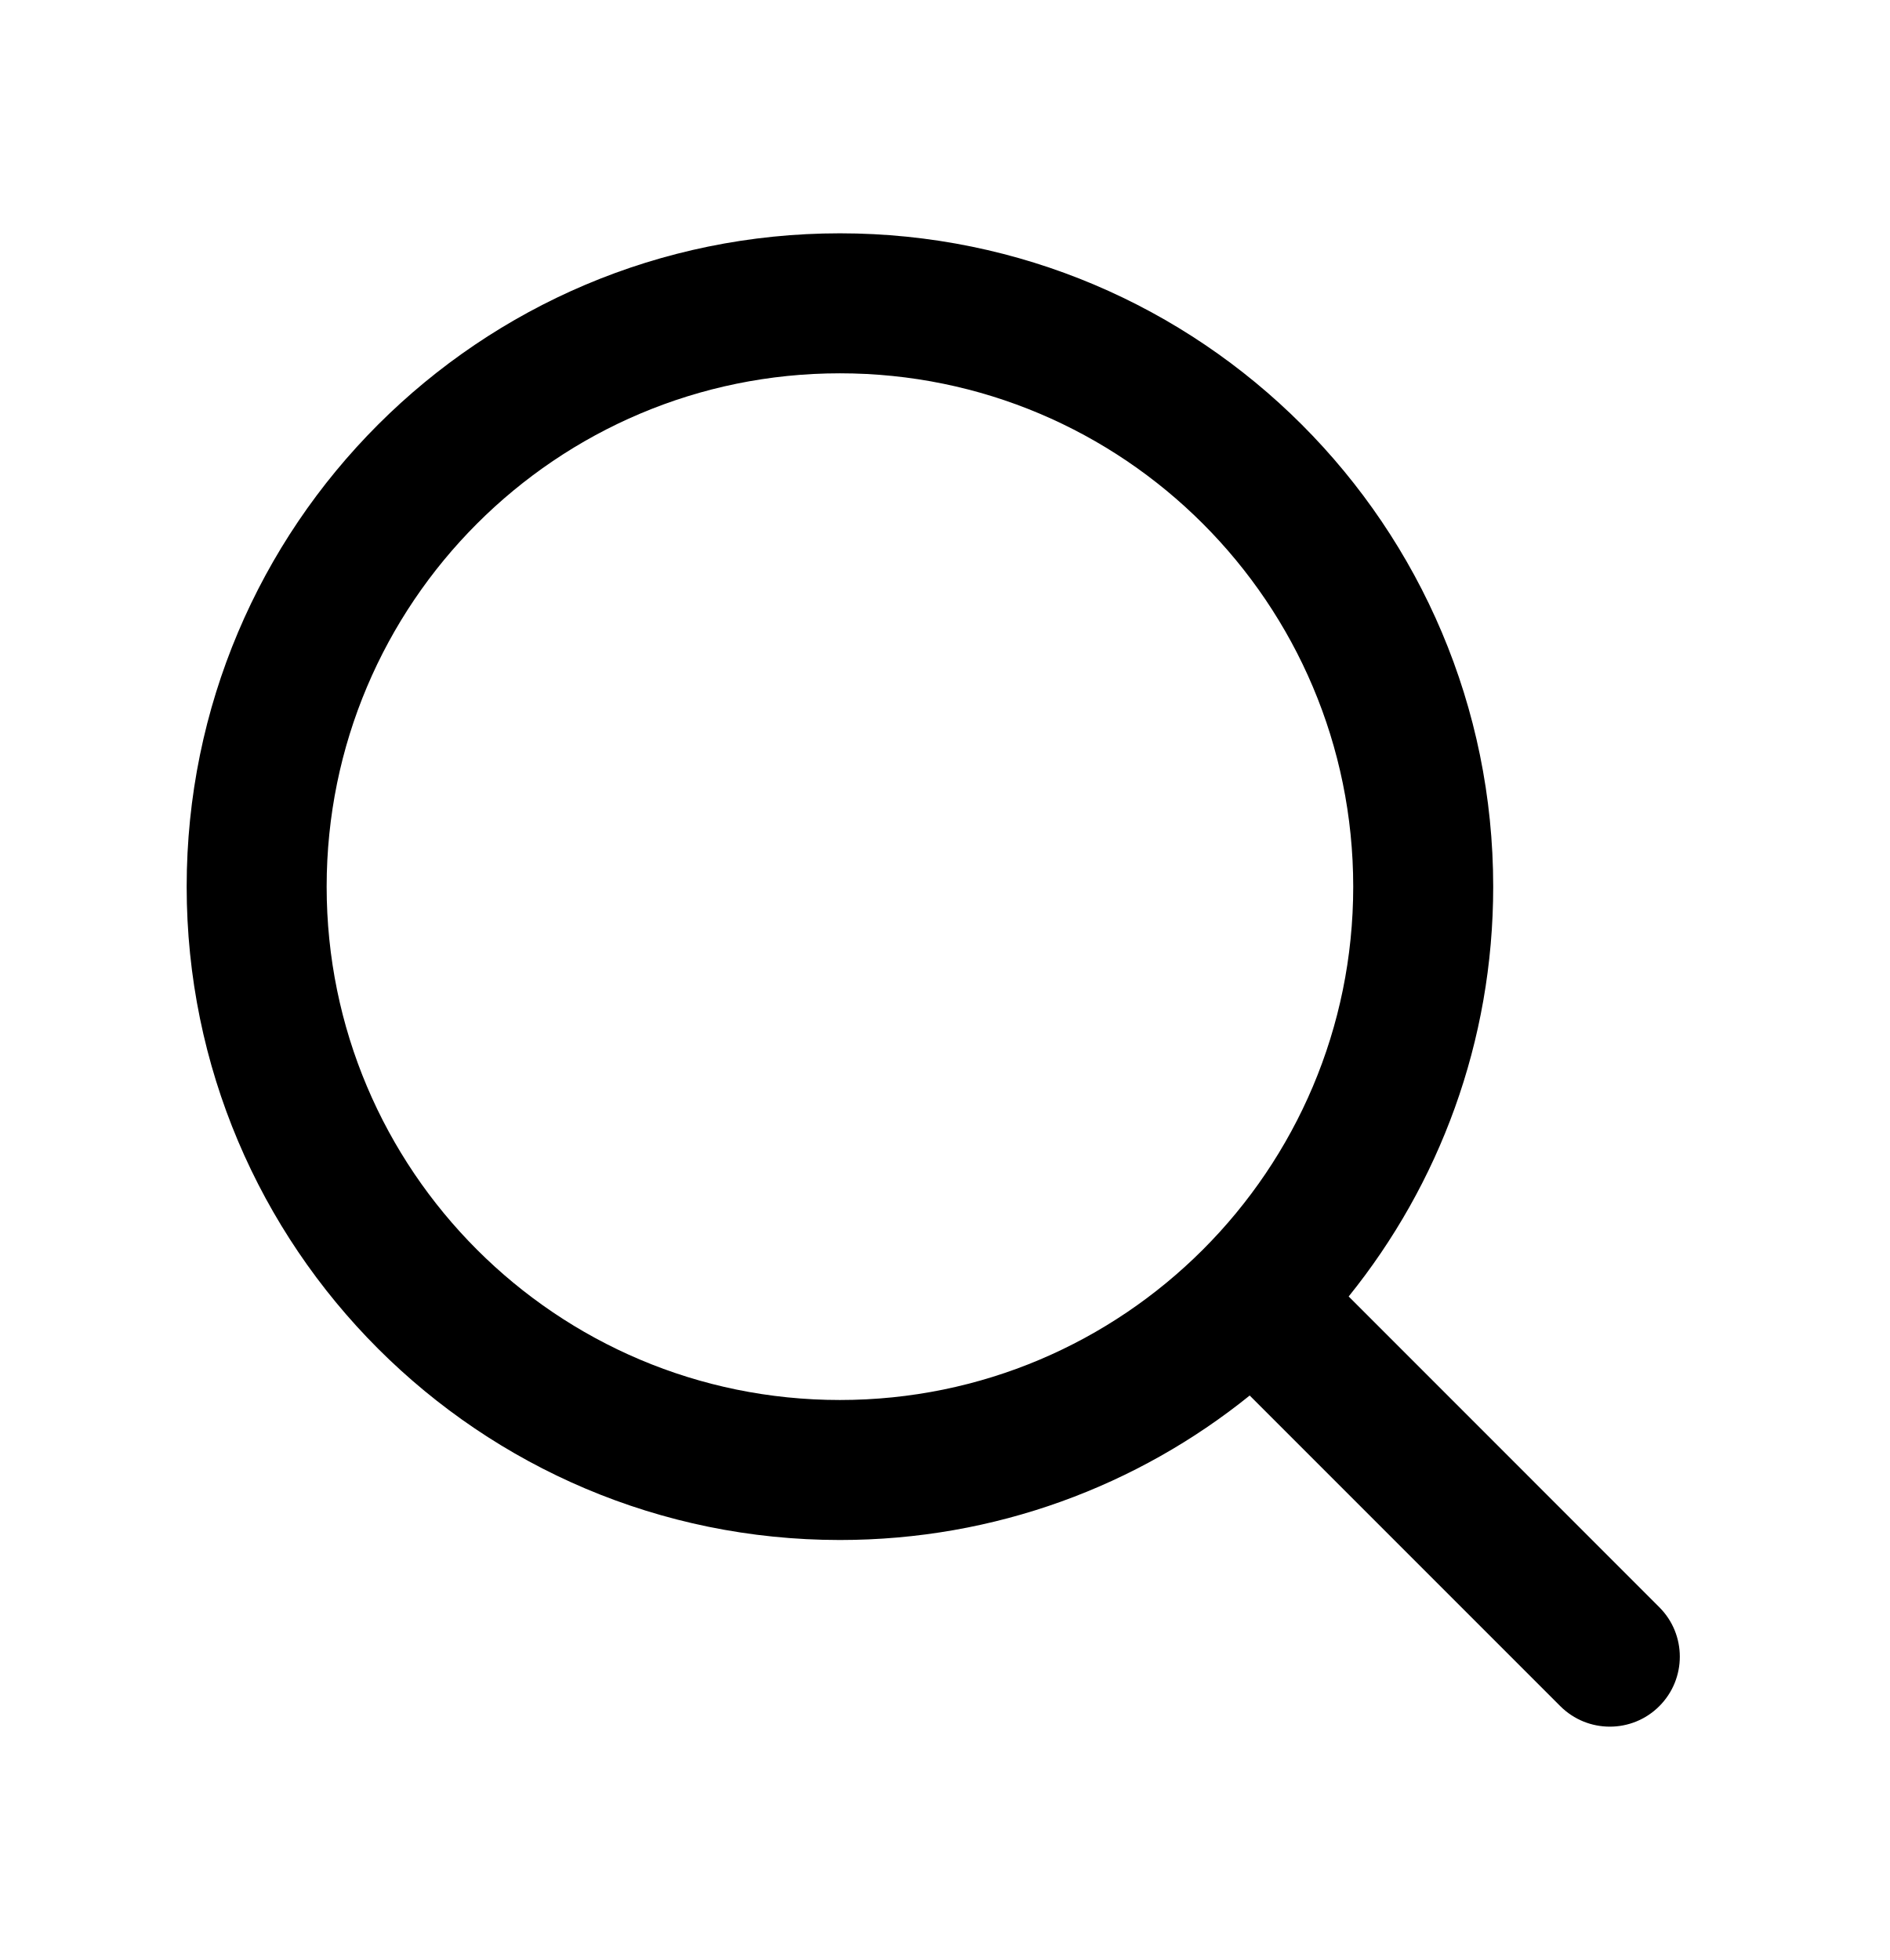
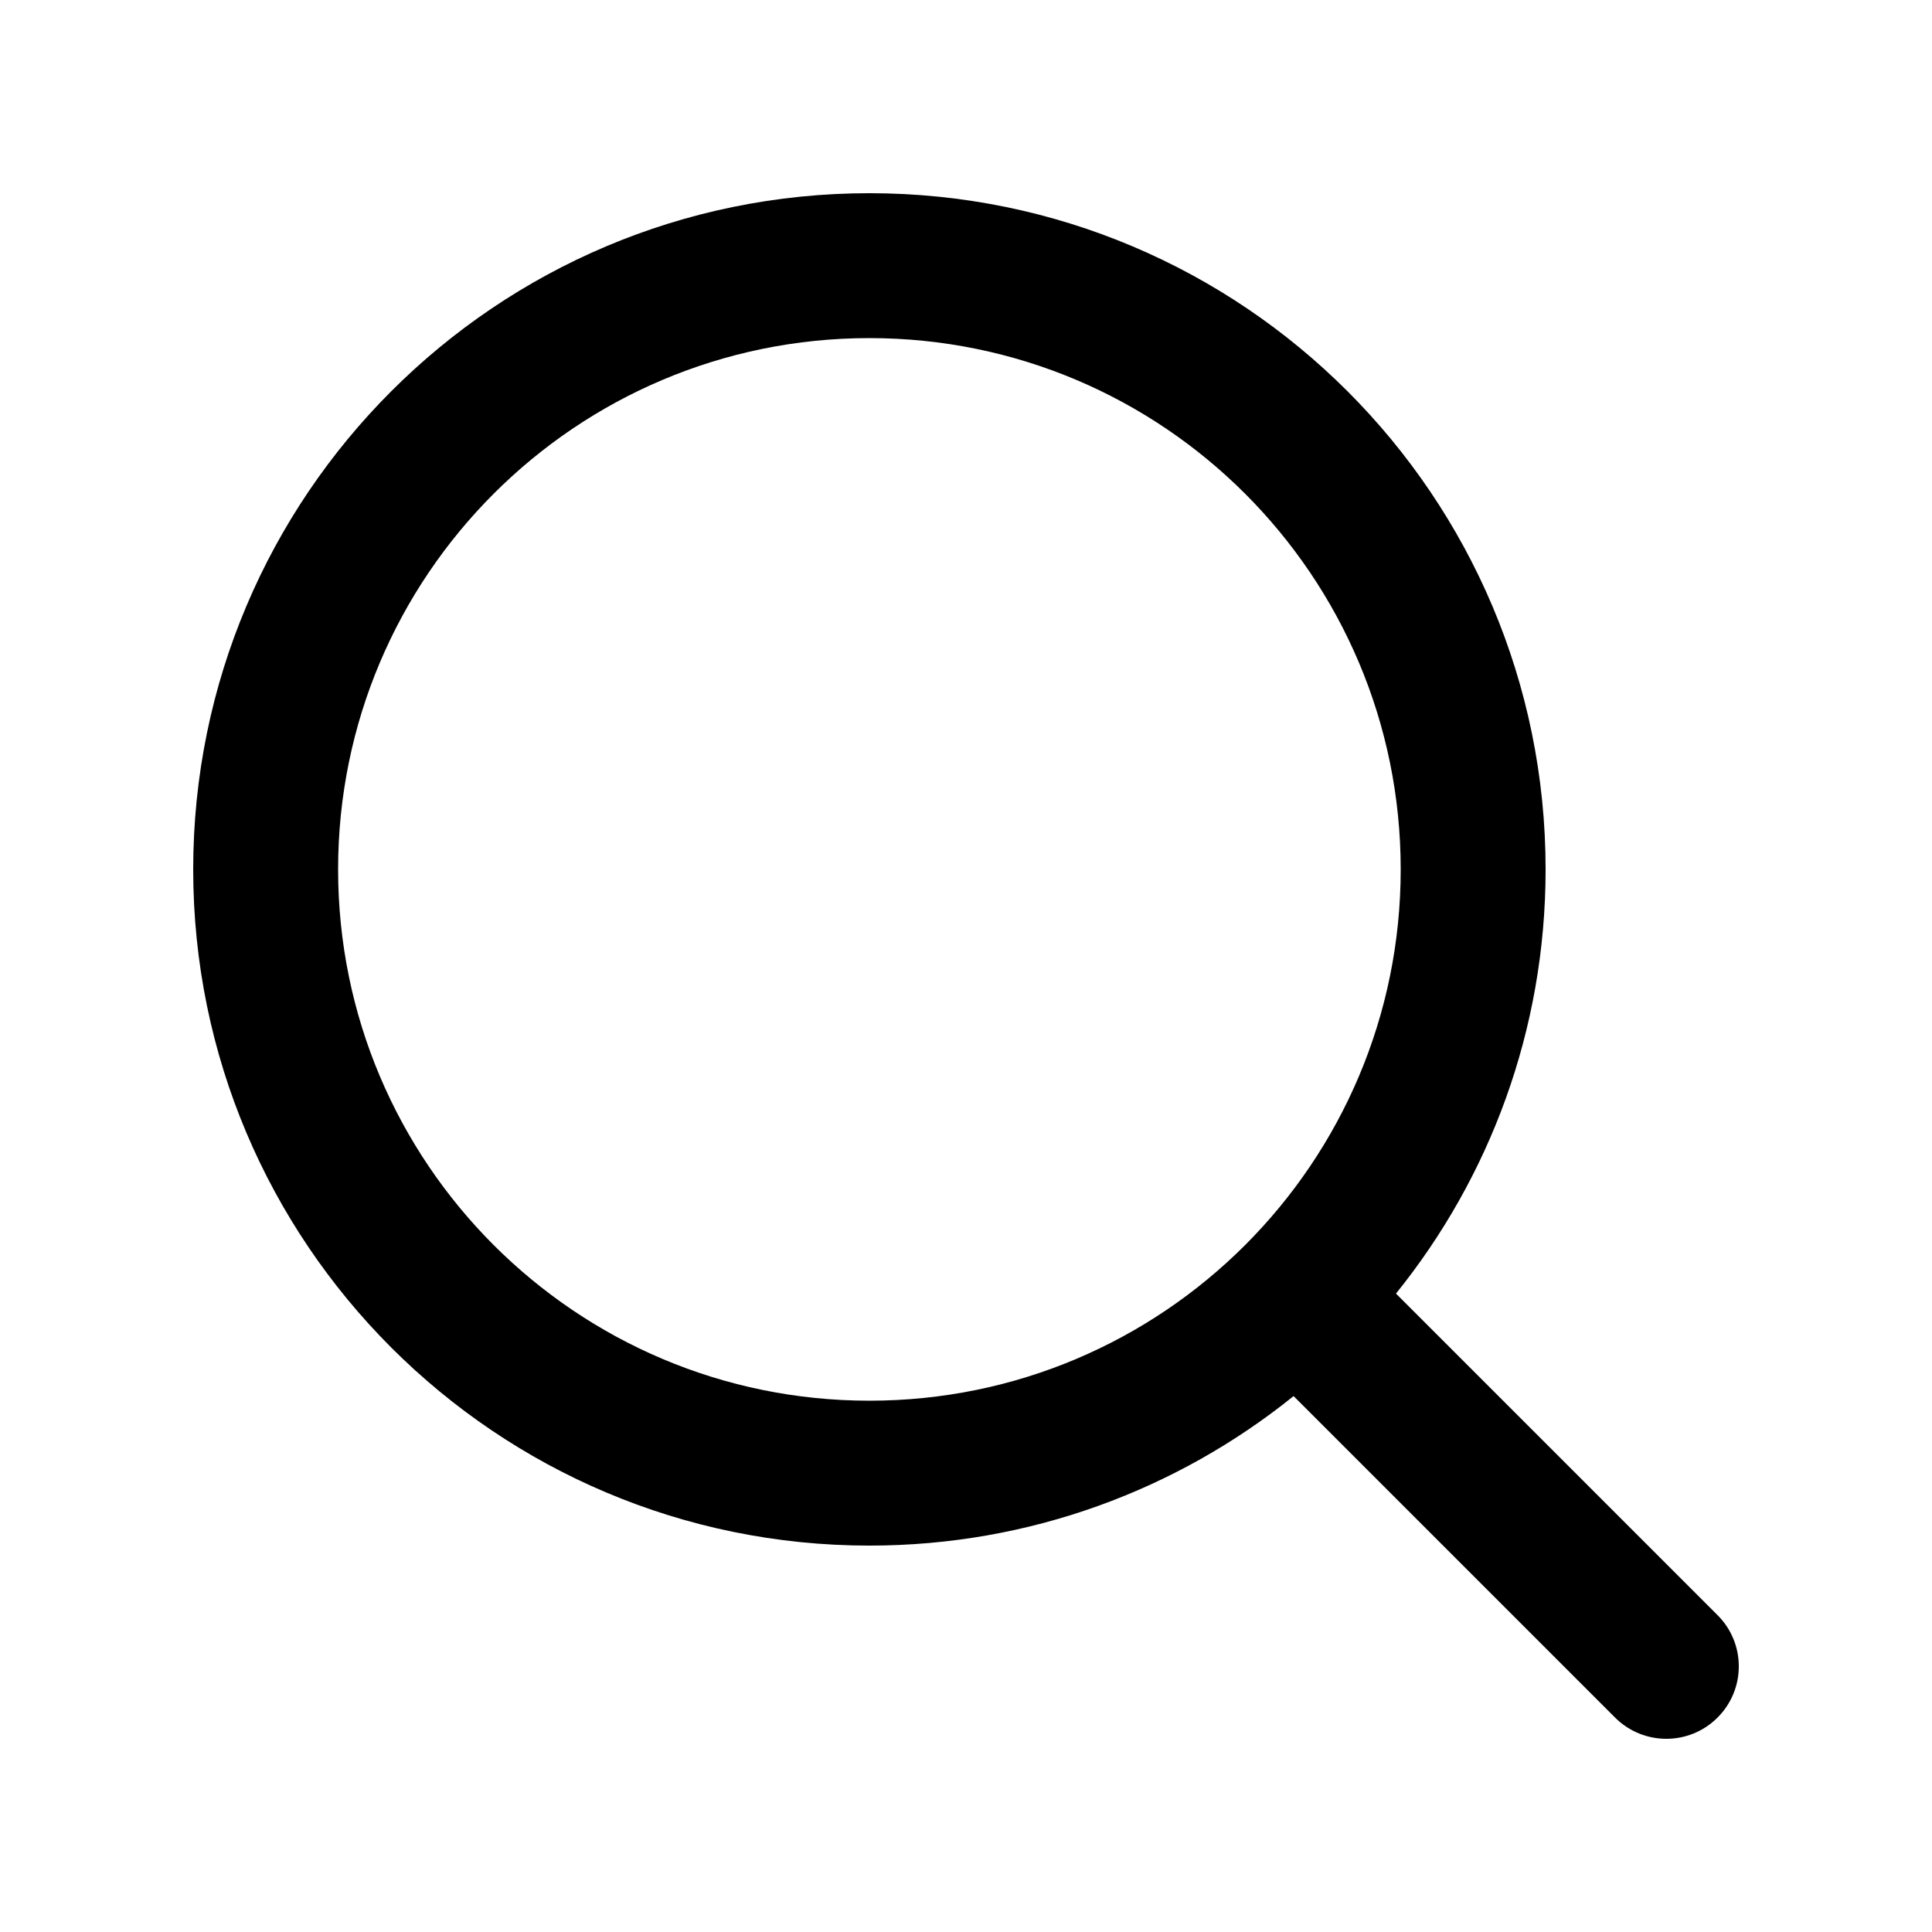
- <svg xmlns="http://www.w3.org/2000/svg" width="27" height="28" viewBox="0 0 27 28" fill="none">
-   <path fill-rule="evenodd" clip-rule="evenodd" d="M4.667 12.667C4.667 8.617 7.95 5.333 12 5.333C16.05 5.333 19.334 8.617 19.334 12.667C19.334 16.717 16.05 20 12 20C7.95 20 4.667 16.717 4.667 12.667ZM12 3.333C6.846 3.333 2.667 7.512 2.667 12.667C2.667 17.821 6.846 22 12 22C14.217 22 16.254 21.227 17.855 19.936L22.293 24.374C22.684 24.764 23.317 24.764 23.707 24.374C24.098 23.983 24.098 23.35 23.707 22.96L19.269 18.521C20.561 16.92 21.334 14.884 21.334 12.667C21.334 7.512 17.155 3.333 12 3.333Z" fill="currentColor" />
+ <svg xmlns="http://www.w3.org/2000/svg" width="18" height="18" viewBox="0 0 18 18" fill="none">
+   <path fill-rule="evenodd" clip-rule="evenodd" d="M3.15 8.1C3.15 5.366 5.366 3.15 8.1 3.15C10.834 3.15 13.05 5.366 13.05 8.1C13.05 10.834 10.834 13.05 8.1 13.05C5.366 13.05 3.15 10.834 3.15 8.1ZM8.1 1.8C4.62 1.8 1.8 4.621 1.8 8.1C1.8 11.579 4.62 14.4 8.1 14.4C9.596 14.4 10.971 13.878 12.052 13.007L15.047 16.002C15.311 16.266 15.739 16.266 16.002 16.002C16.266 15.739 16.266 15.311 16.002 15.048L13.006 12.052C13.878 10.971 14.4 9.597 14.4 8.1C14.4 4.621 11.579 1.8 8.1 1.8Z" fill="currentColor" />
</svg>
